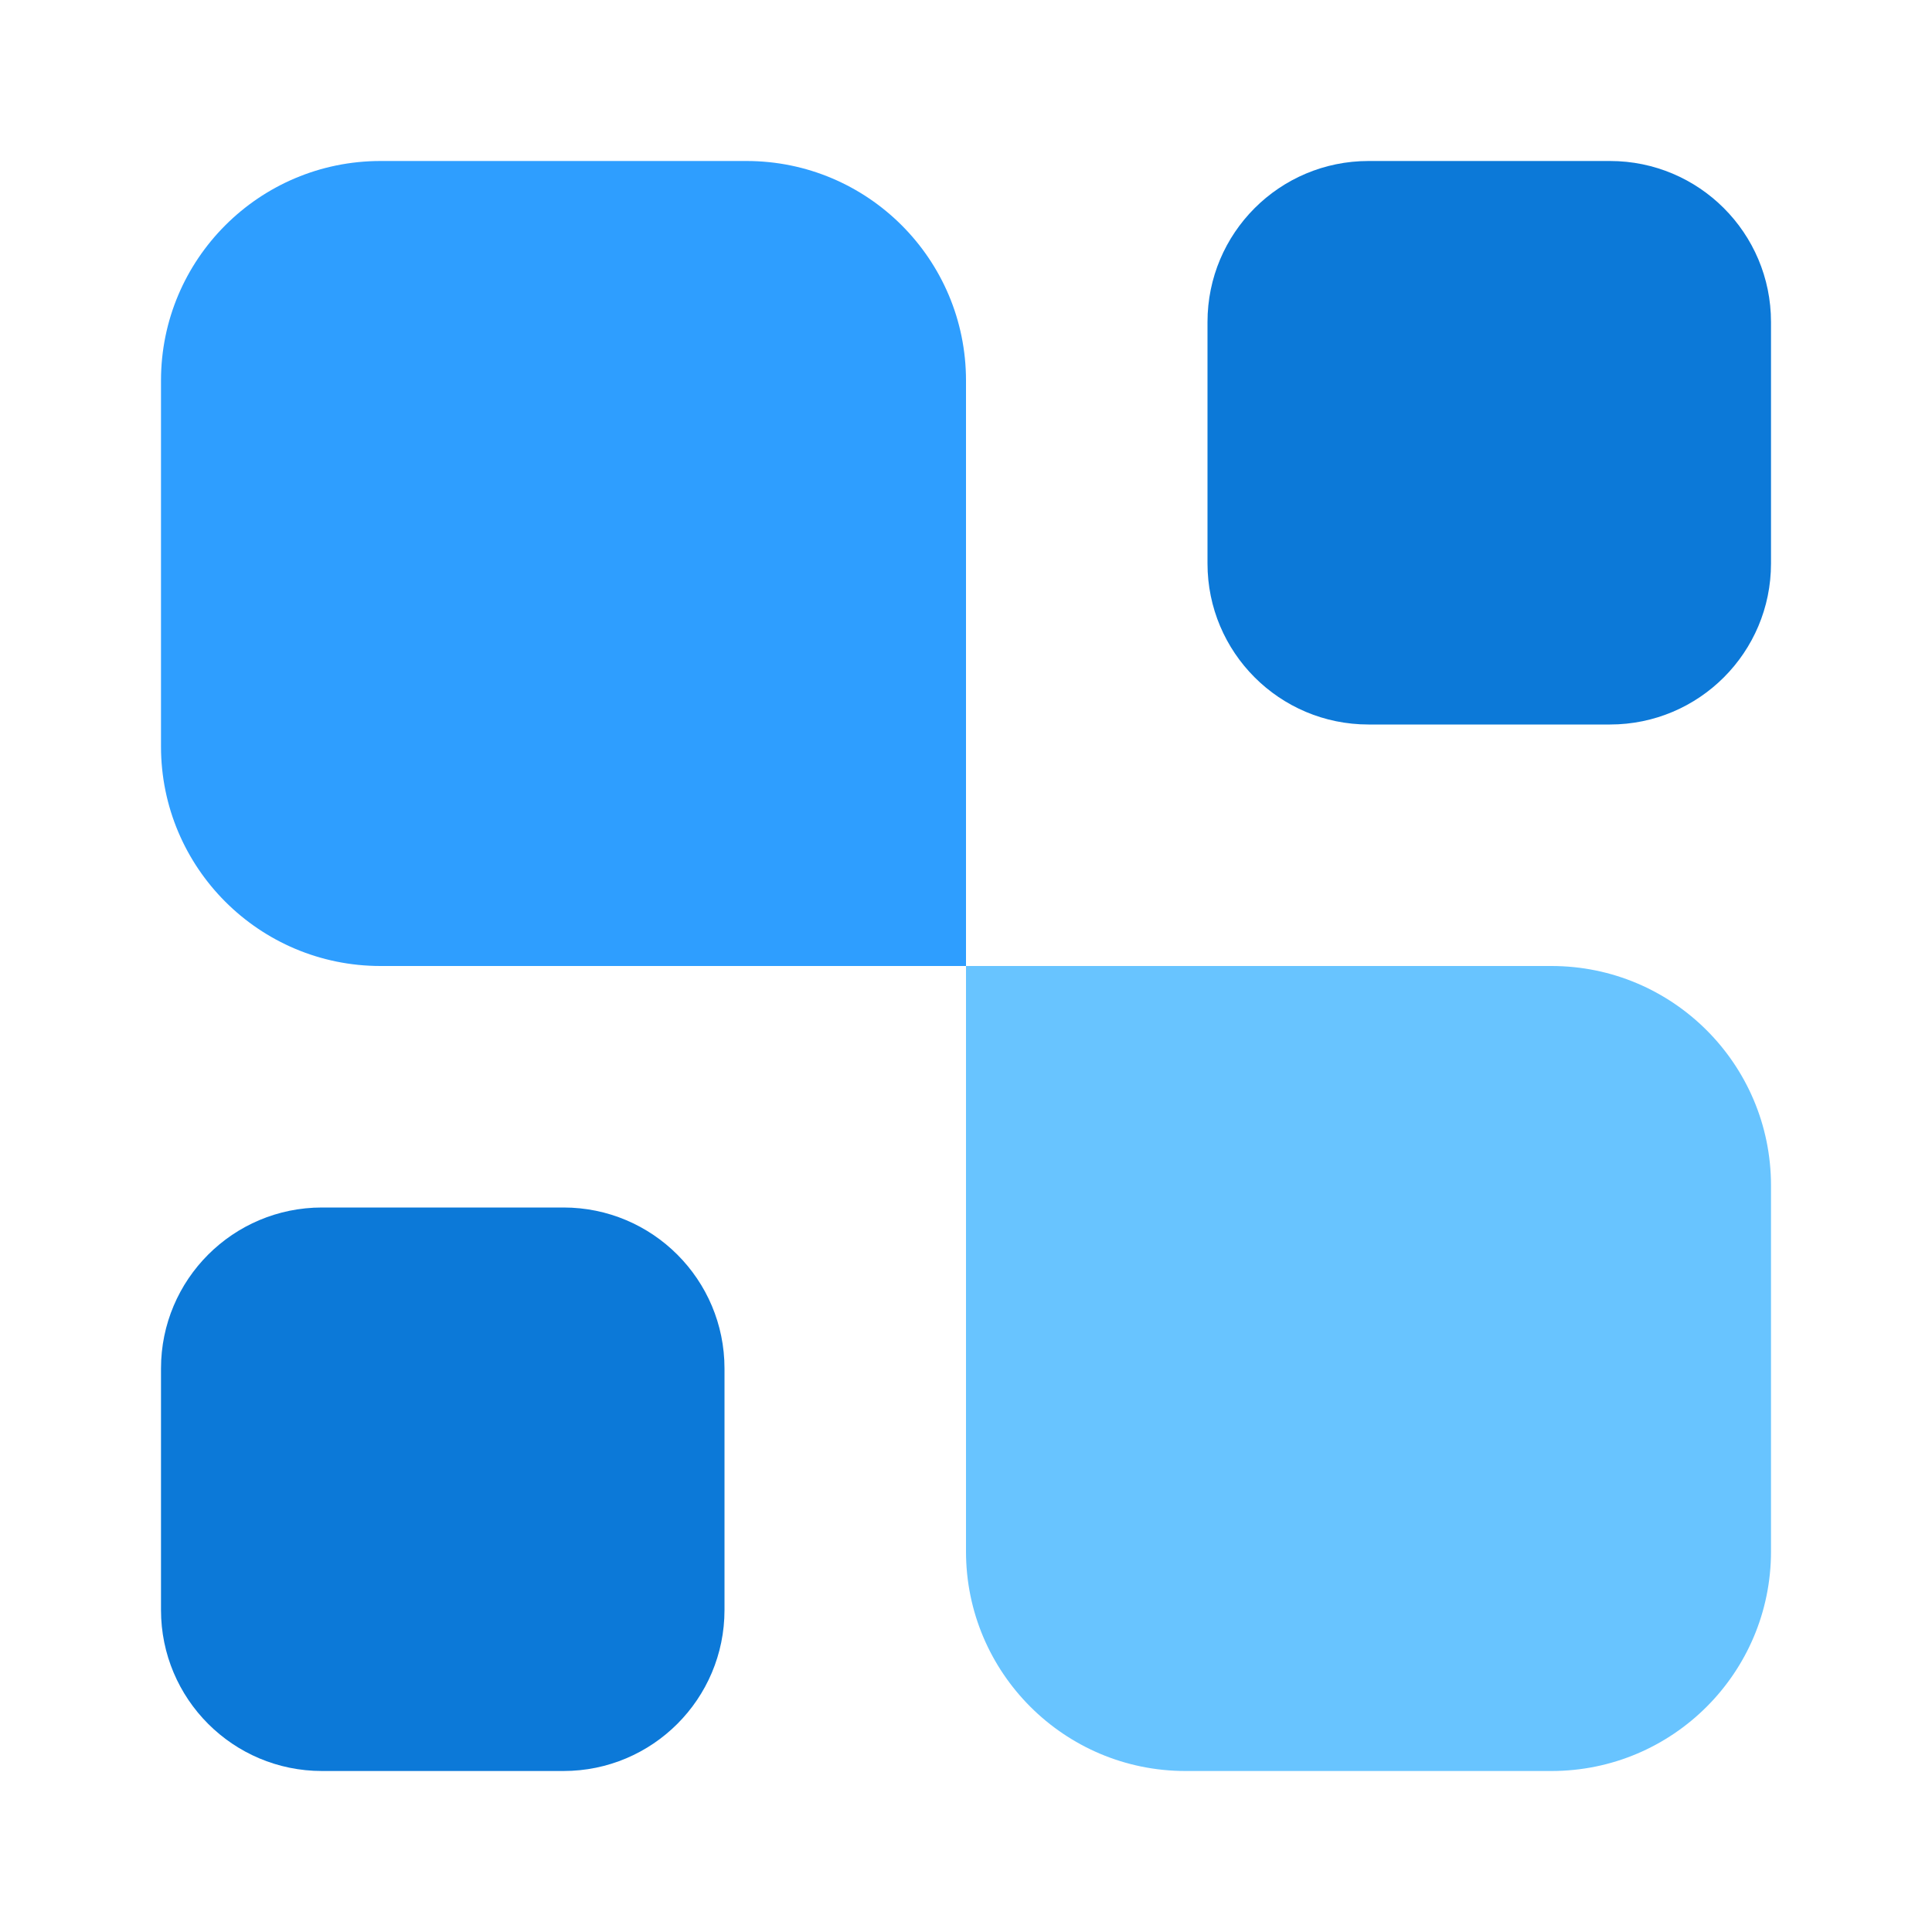
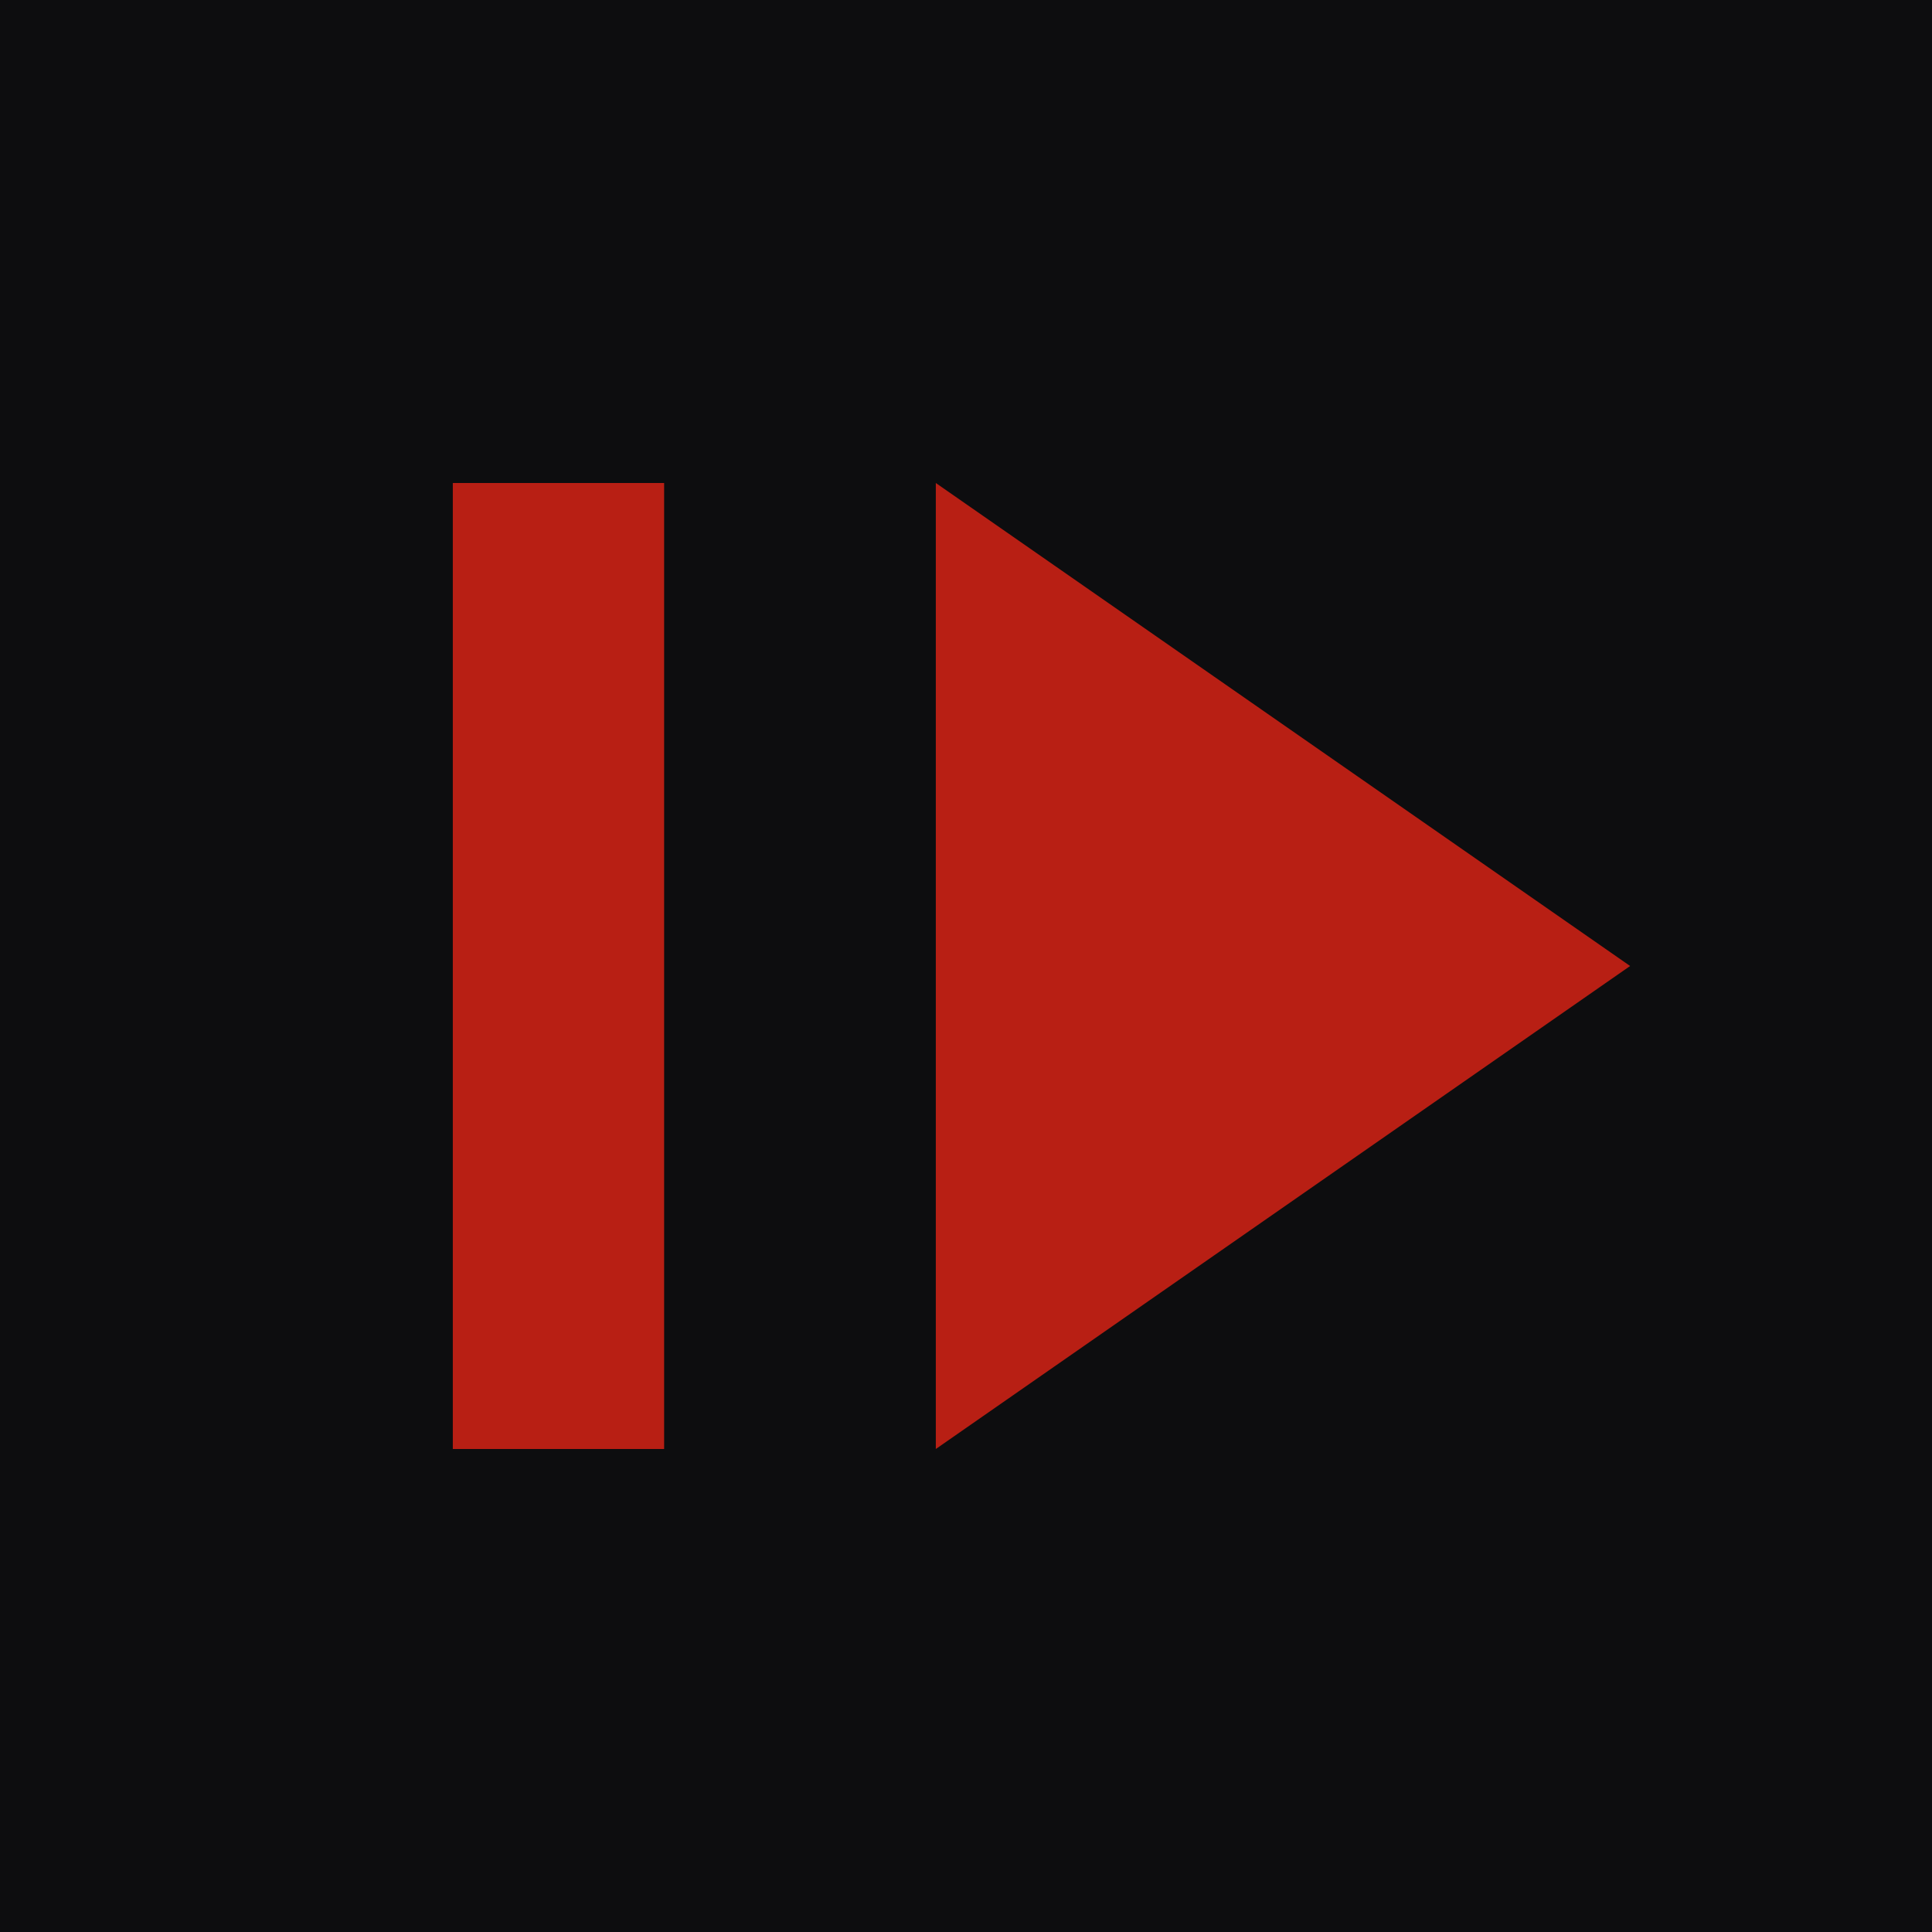
- <svg xmlns="http://www.w3.org/2000/svg" width="24" height="24" viewBox="0 0 24 24" fill="none">
-   <path d="M22 19.273C22 20.779 20.779 22 19.273 22H14.727C13.221 22 12 20.779 12 19.273V12H19.273C20.779 12 22 13.221 22 14.727V19.273Z" fill="#68C4FF" />
-   <path d="M20 2C21.105 2 22 2.895 22 4V7C22 8.105 21.105 9 20 9H17C15.895 9 15 8.105 15 7V4C15 2.895 15.895 2 17 2H20Z" fill="#0C79D8" />
-   <path d="M7 15C8.105 15 9 15.895 9 17V20C9 21.105 8.105 22 7 22H4C2.895 22 2 21.105 2 20V17C2 15.895 2.895 15 4 15H7Z" fill="#0C79D8" />
-   <path d="M12 12H4.727C3.221 12 2 10.779 2 9.273V4.727C2 3.221 3.221 2 4.727 2H9.273C10.779 2 12 3.221 12 4.727V12Z" fill="#2E9EFF" />
+ <svg xmlns="http://www.w3.org/2000/svg" viewBox="0 0 64 64">
+   <rect width="64" height="64" fill="#0d0d0f" />
+   <rect x="15" y="16" width="7" height="32" fill="#b81f14" />
+   <path d="M31 16 54 32 31 48Z" fill="#b81f14" />
</svg>
